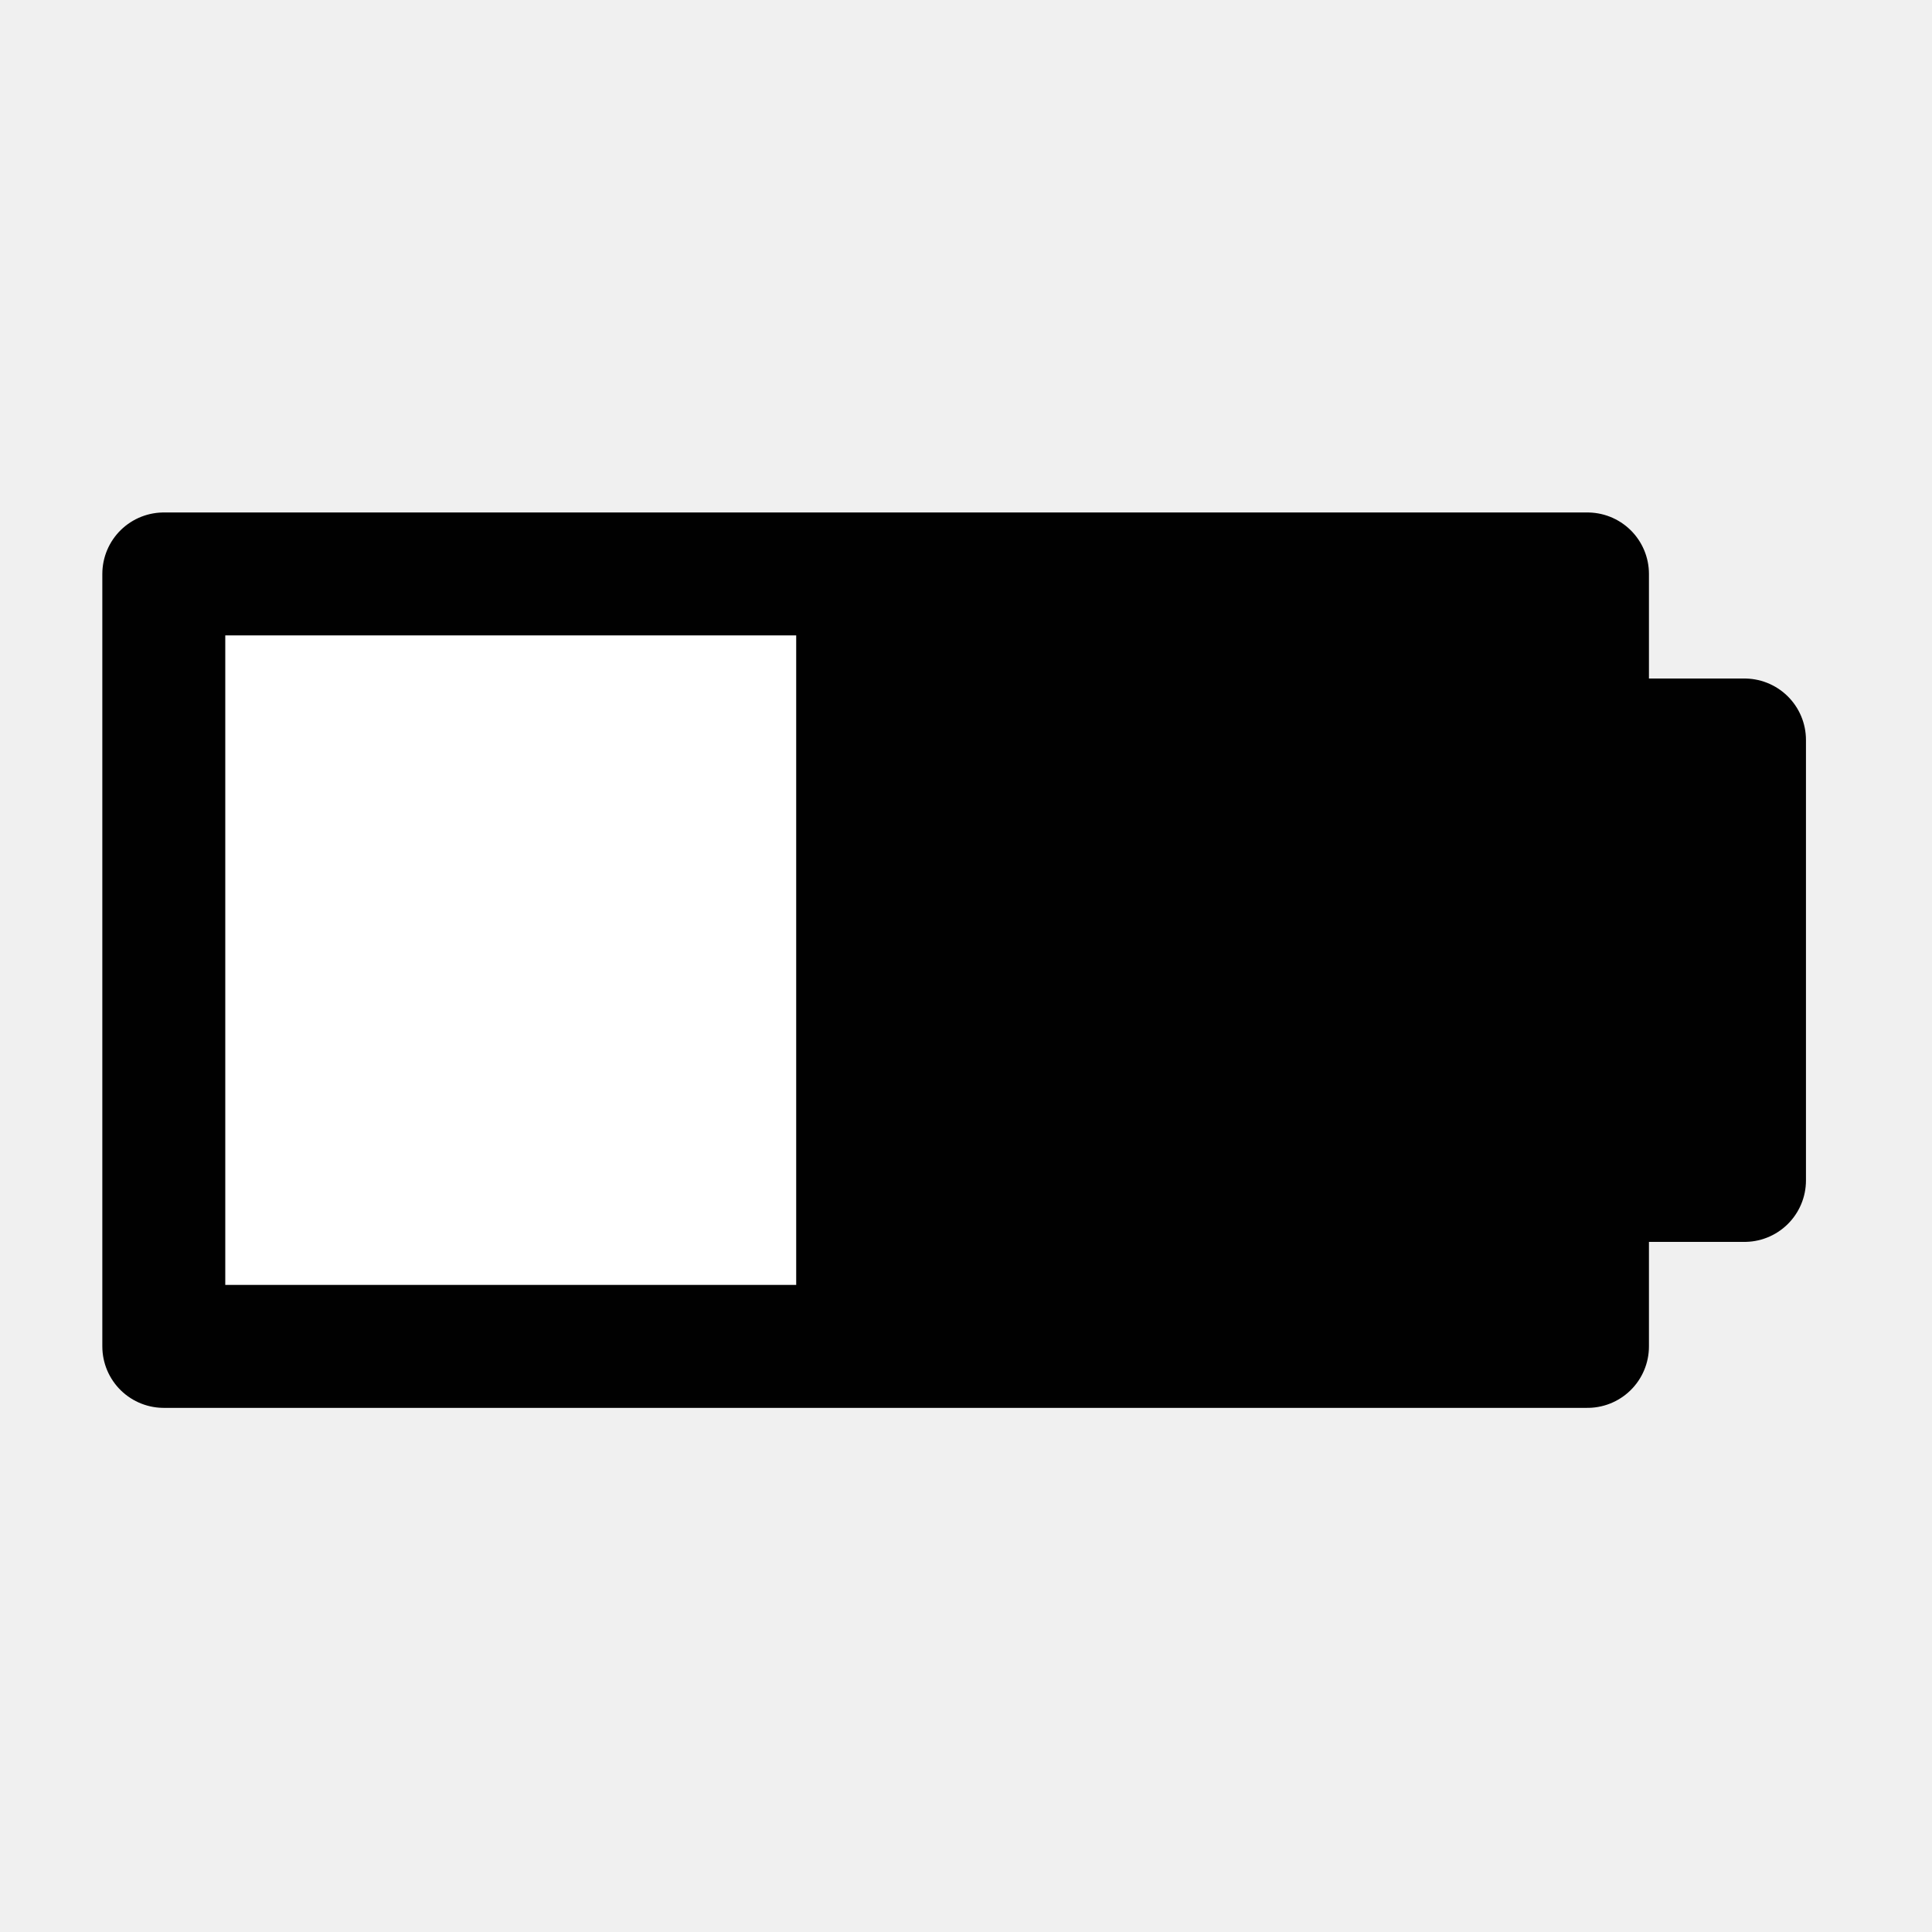
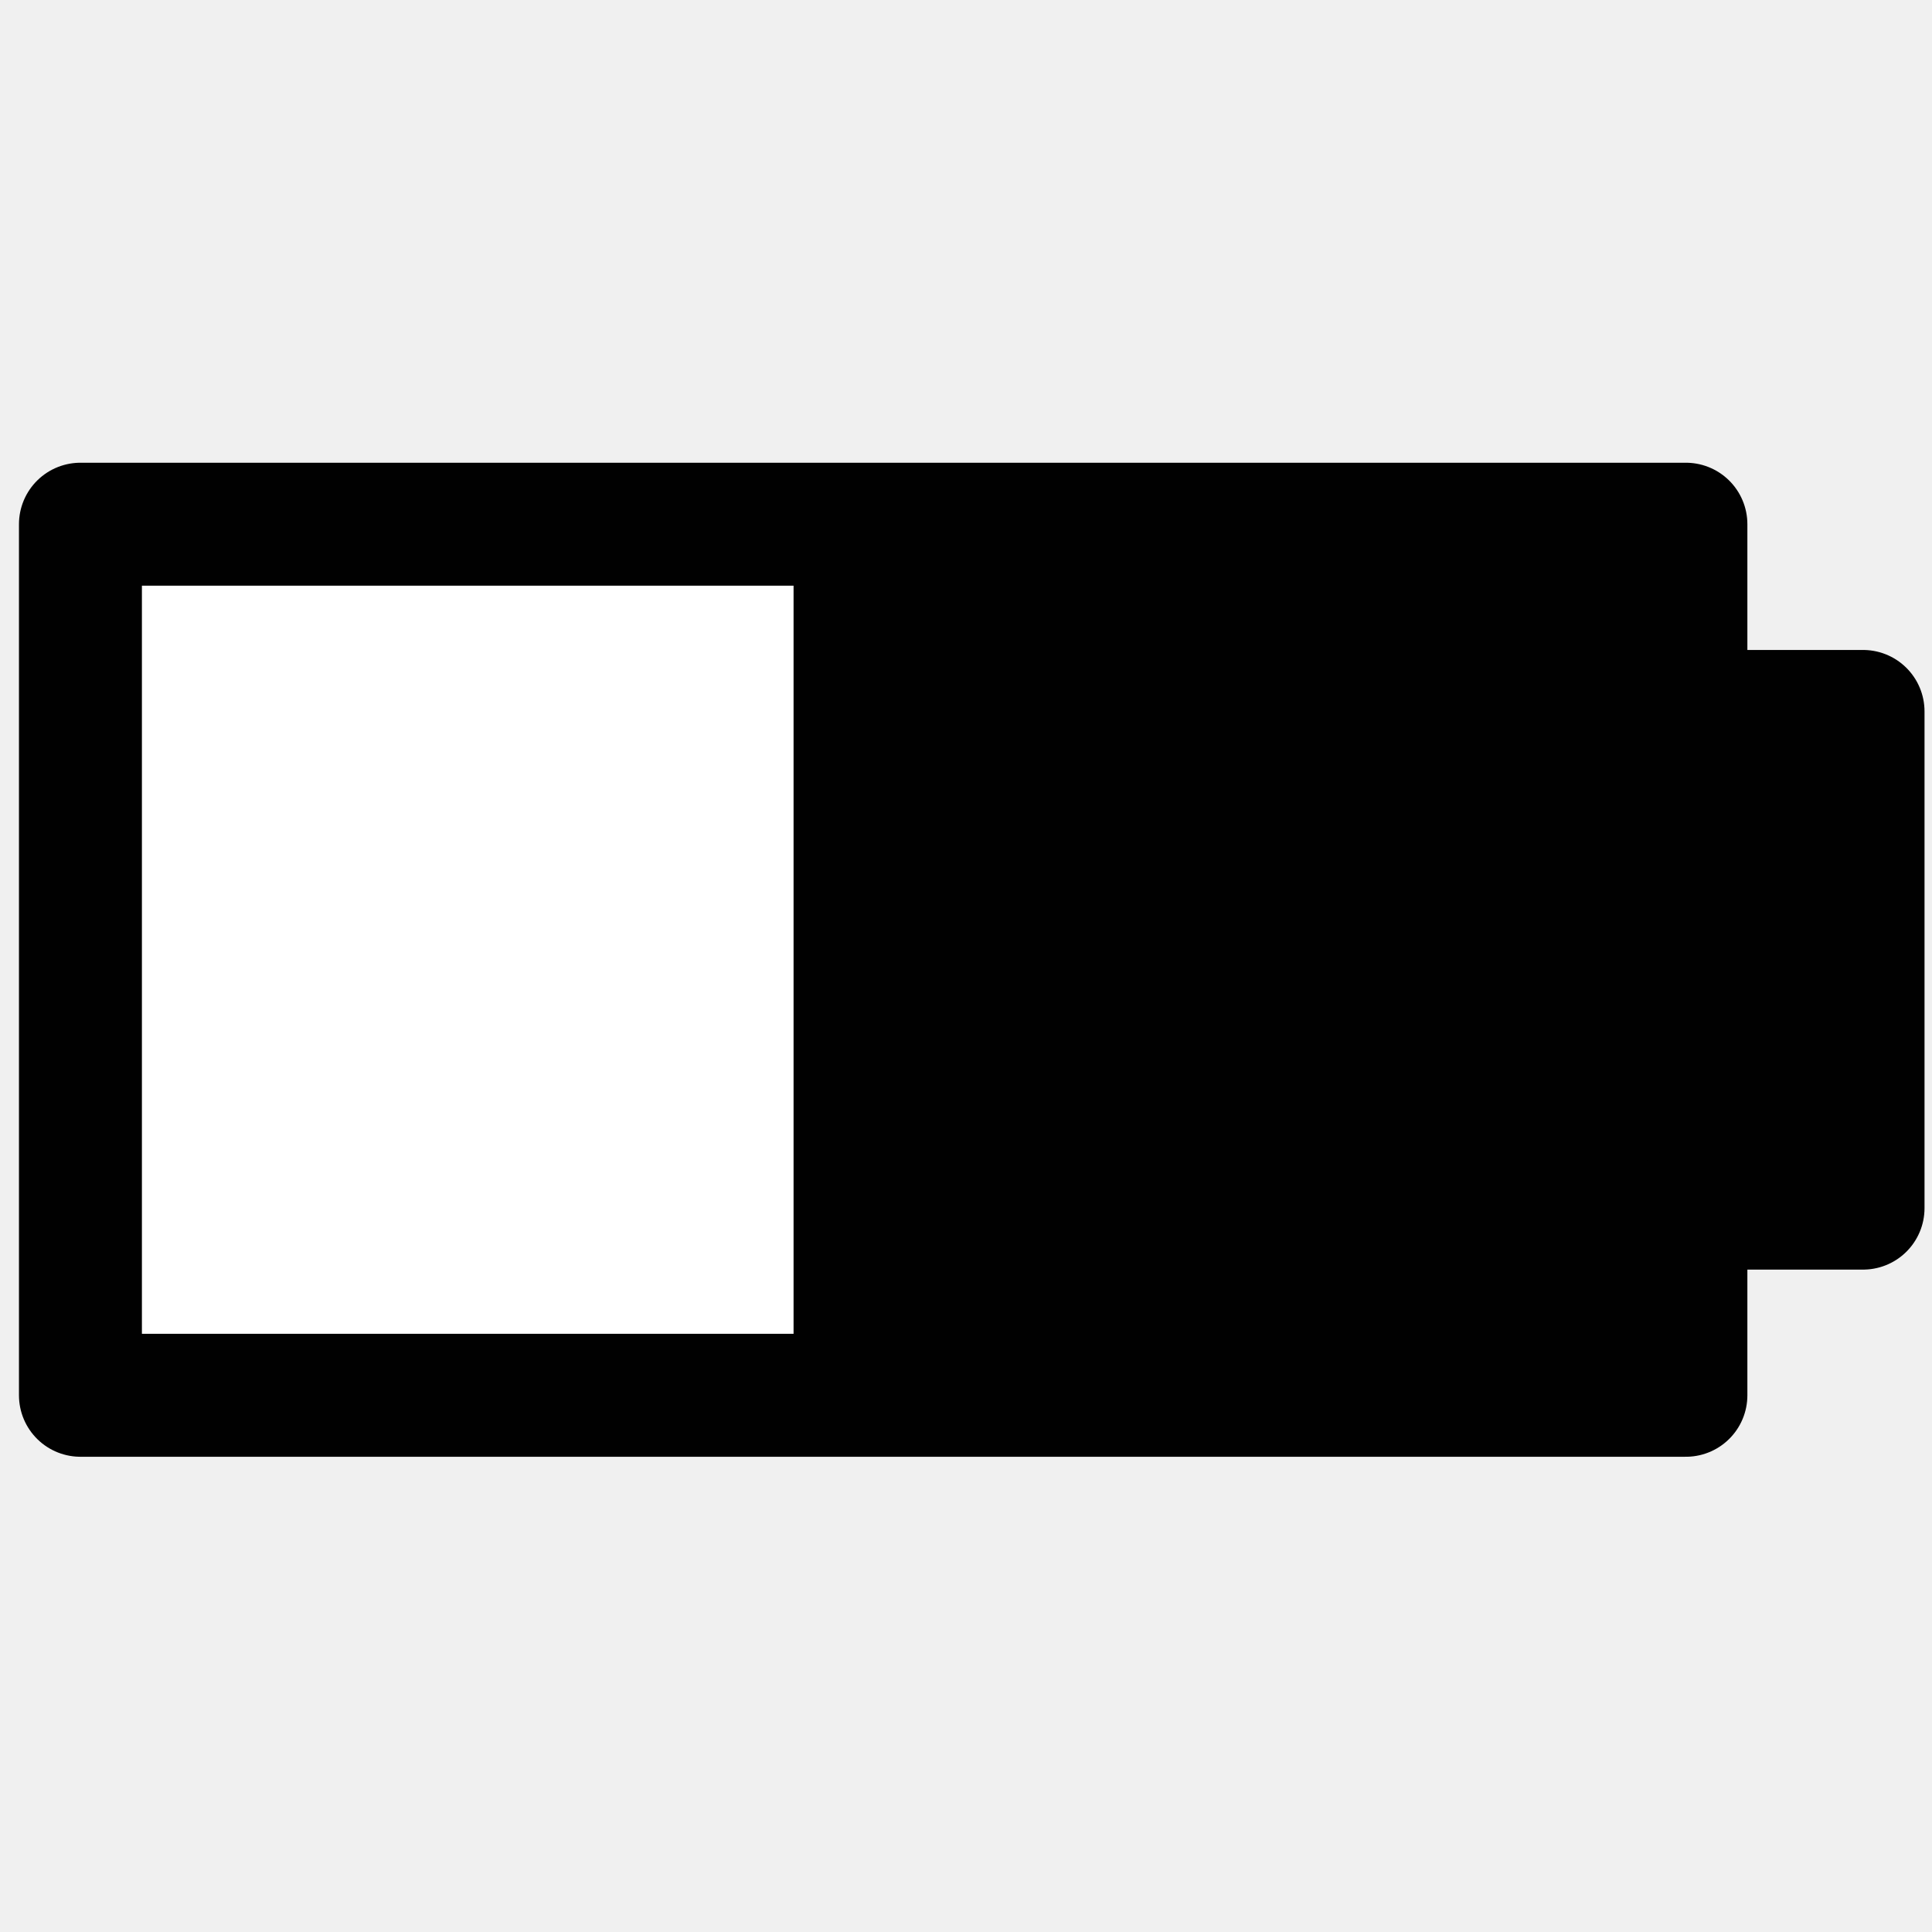
- <svg xmlns="http://www.w3.org/2000/svg" enable-background="new 0 0 55 55" height="55px" version="1.1" viewBox="0 0 55 55" width="55px" x="0px" xml:space="preserve" y="0px">
-   <g display="block" id="device-battery-040_1_">
-     <polygon display="inline" fill="#010101" points="4.663,38.329 45.192,38.329 45.192,33.604 49.662,33.604 49.662,21.066    45.192,21.066 45.192,16.339 4.663,16.339  " />
-     <rect display="inline" fill="#FFFFFF" height="22.175" width="18.003" x="4.663" y="16.339" />
-     <polygon display="inline" fill="none" points="   4.663,38.329 45.192,38.329 45.192,33.604 49.662,33.604 49.662,21.066 45.192,21.066 45.192,16.339 4.663,16.339  " stroke="#010101" stroke-linecap="round" stroke-linejoin="round" stroke-width="3.5" />
+ <svg xmlns="http://www.w3.org/2000/svg" enable-background="new 0 0 55 55" height="55px" id="Layer_1" version="1.1" viewBox="0 0 55 55" width="55px" x="0px" xml:space="preserve" y="0px">
+   <g display="block" id="battery-040">
+     <polygon display="inline" fill="#010101" points="2.29,39.721 47.994,39.721 47.994,34.393 53.037,34.393 53.037,20.253    47.994,20.253 47.994,14.923 2.29,14.923  " />
+     <rect display="inline" fill="#ffffff" height="25.007" width="20.301" x="2.29" y="14.923" />
+     <polygon display="inline" fill="none" points="   2.29,39.721 47.994,39.721 47.994,34.393 53.037,34.393 53.037,20.253 47.994,20.253 47.994,14.923 2.29,14.923  " stroke="#010101" stroke-linecap="round" stroke-linejoin="round" stroke-width="3.5" />
  </g>
</svg>
